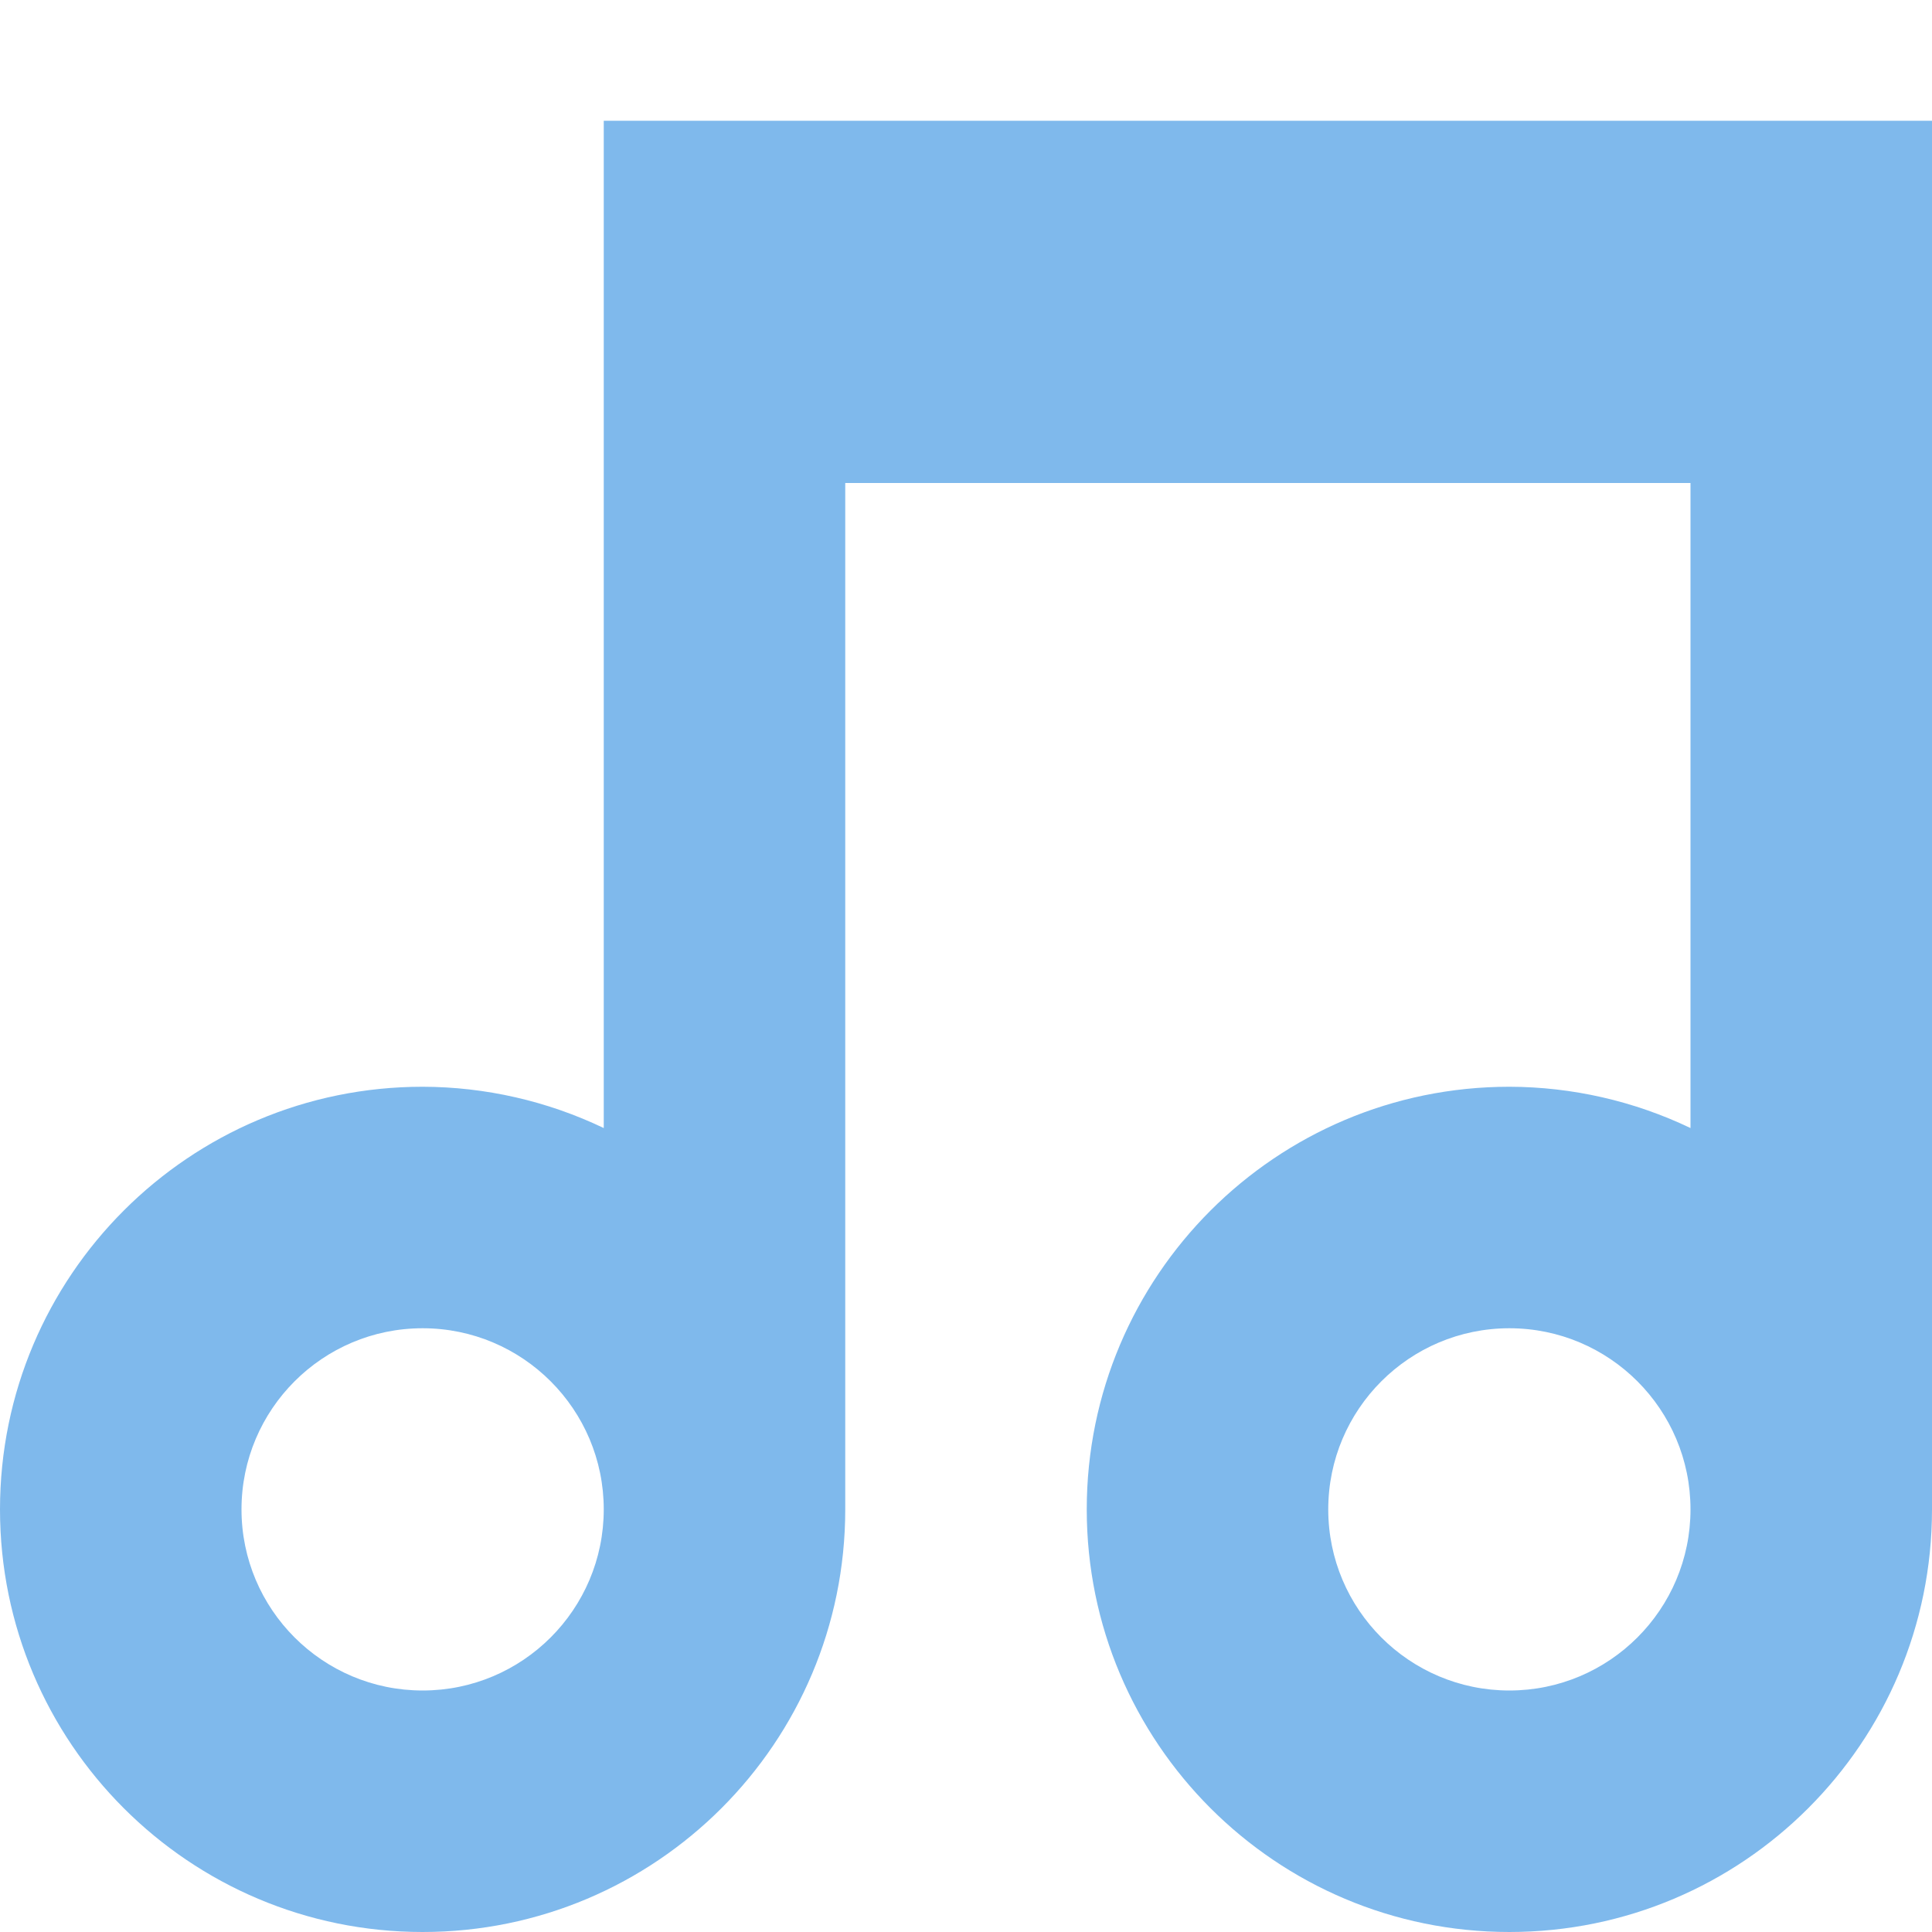
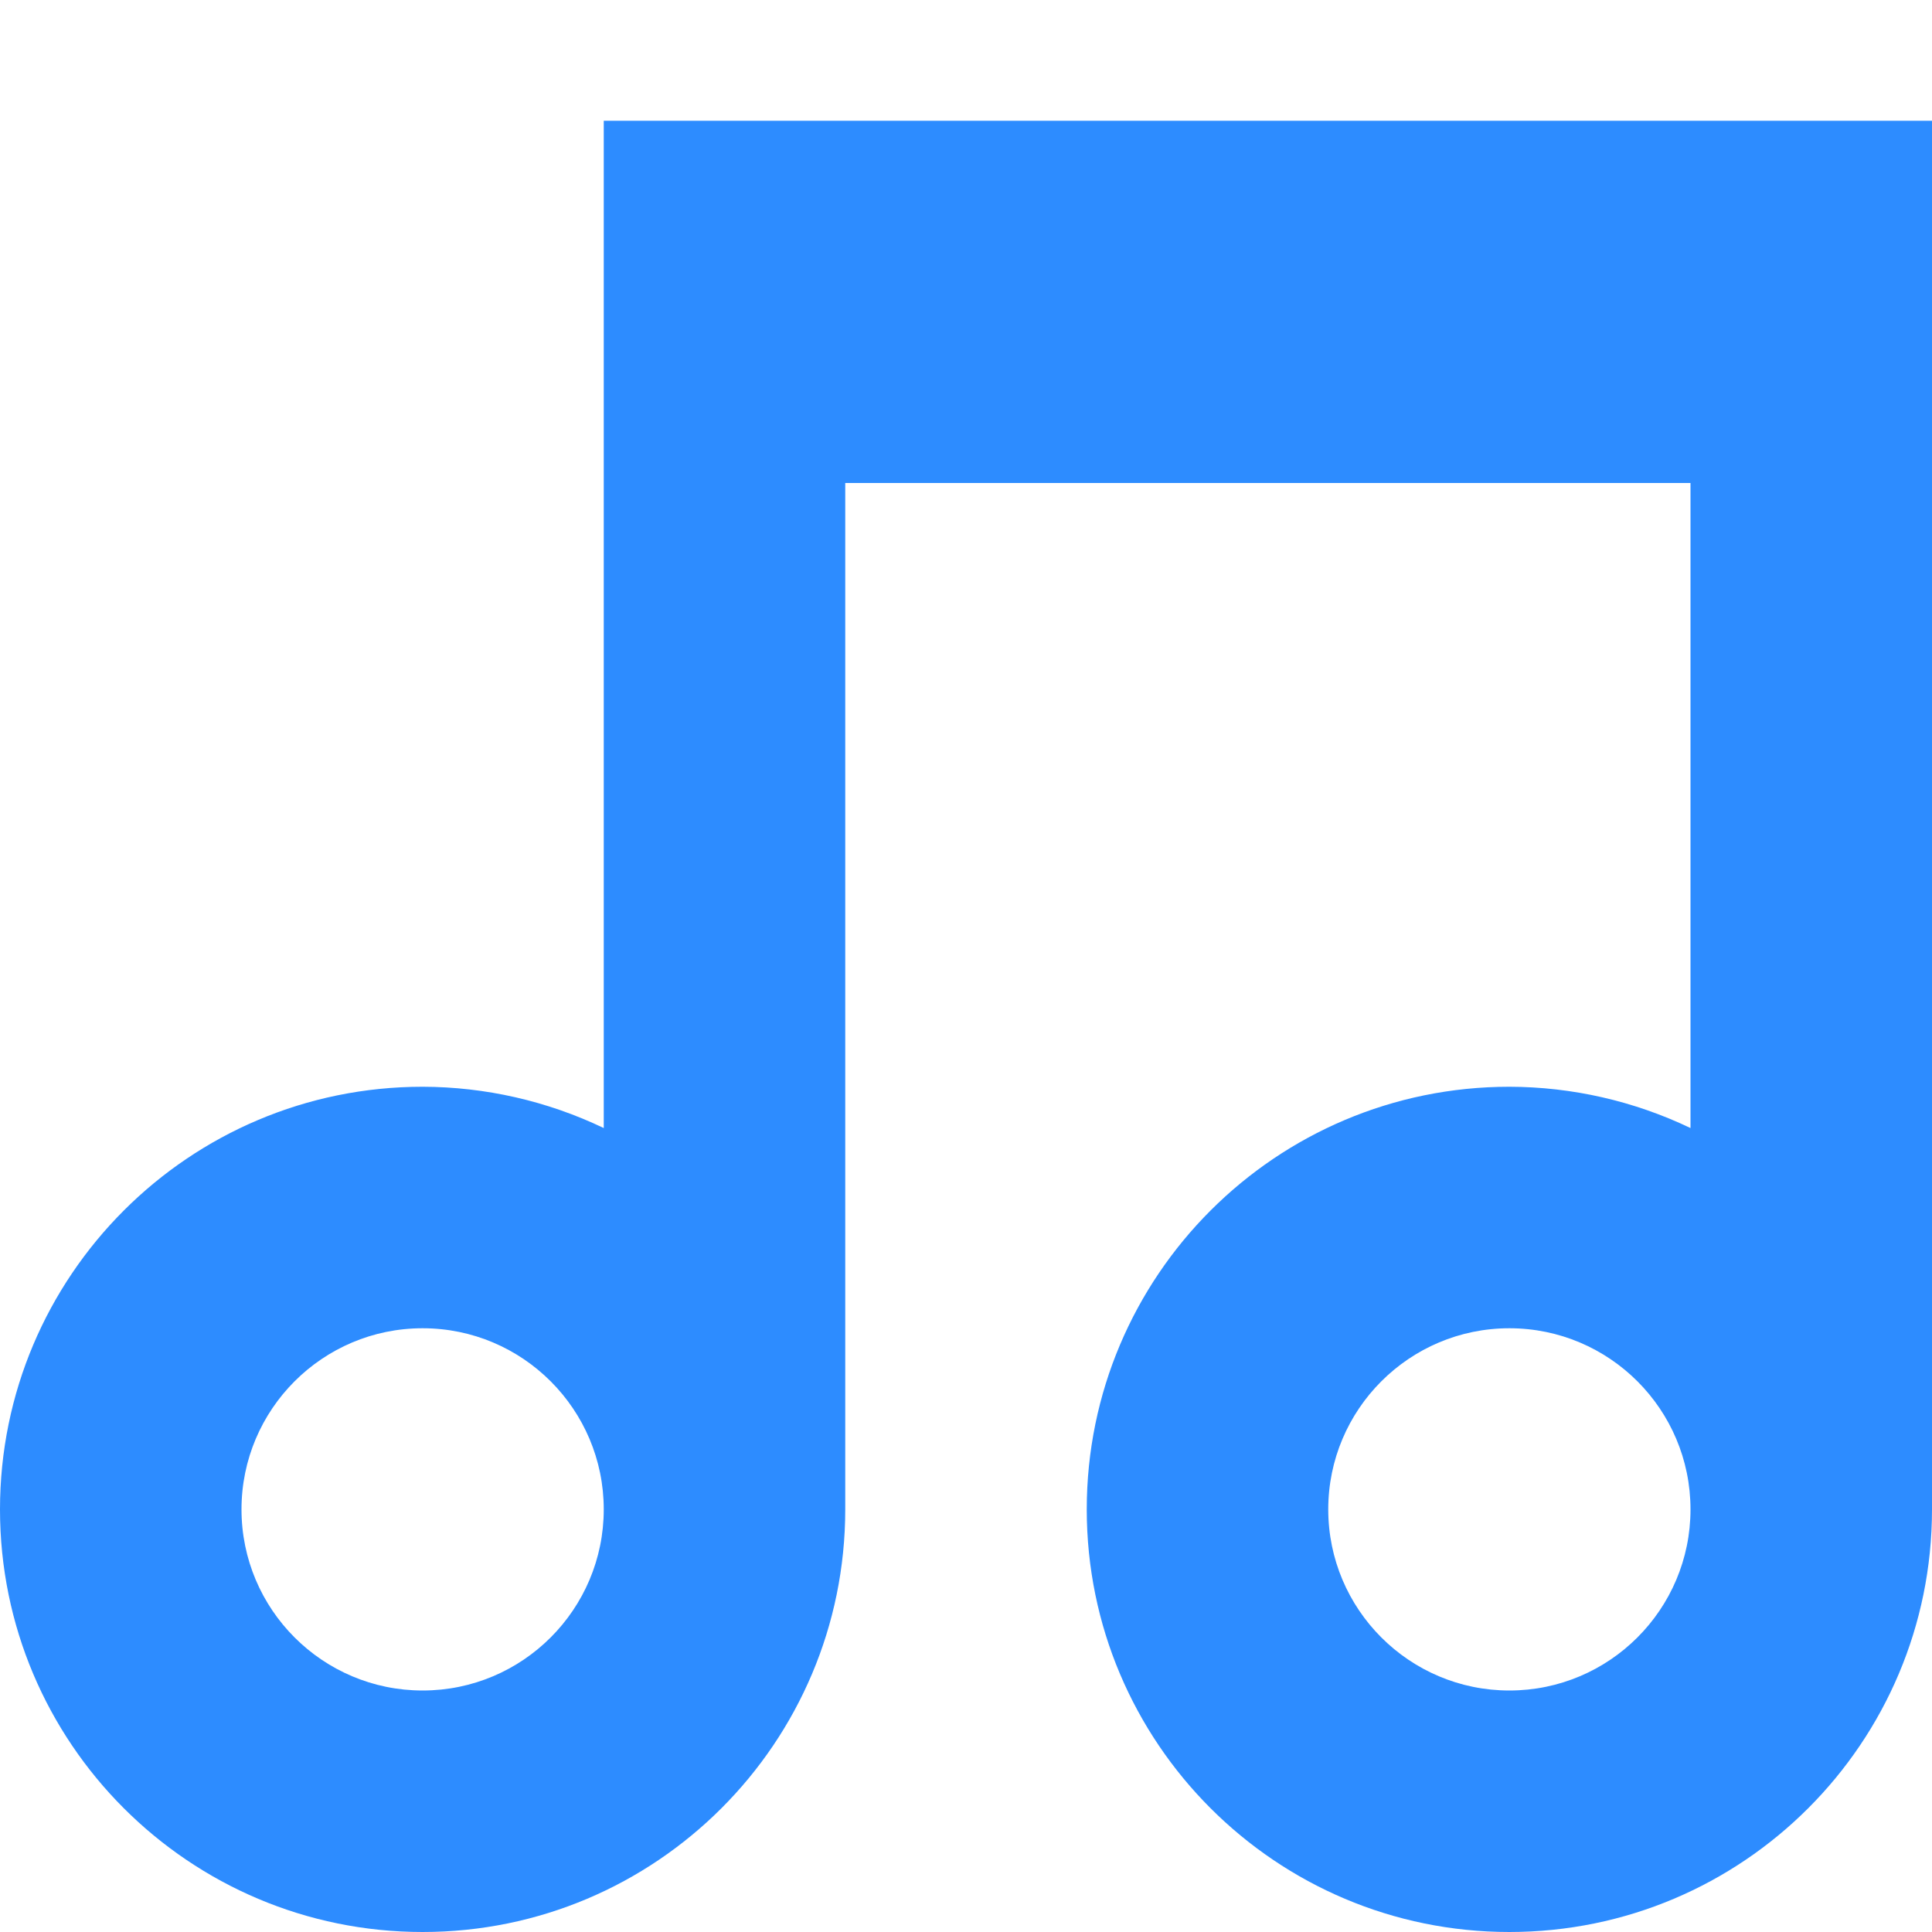
<svg xmlns="http://www.w3.org/2000/svg" width="16" height="16" id="svg4159" version="1.1" viewBox="0 0 16 16">
  <defs id="defs4161">
    </defs>
  <g id="layer1">
-     <path style="fill:#7fb9ec;fill-opacity:1;stroke:none;stroke-opacity:1" d="M 5,1 V 9.342 C 4.532,9.118 4.019,9.001 3.5,9 1.567,9 0,10.567 0,12.5 0,14.433 1.567,16 3.5,16 5.433,16 7,14.433 7,12.5 6.998,12.333 6.985,12.165 6.959,12 L 7,12.5 V 4 h 7 V 9.342 C 13.532,9.118 13.019,9.001 12.5,9 10.567,9 9,10.567 9,12.5 9,14.433 10.567,16 12.5,16 14.433,16 16,14.433 16,12.5 15.998,12.333 15.985,12.165 15.959,12 L 16,12.5 V 1 H 14 7 Z M 3.5,11 C 4.328,11 5,11.672 5,12.5 5,13.328 4.328,14 3.5,14 2.672,14 2,13.328 2,12.5 2,11.672 2.672,11 3.5,11 Z m 9,0 C 13.328,11 14,11.672 14,12.5 14,13.328 13.328,14 12.5,14 11.672,14 11,13.328 11,12.5 11,11.672 11.672,11 12.5,11 Z" id="path817" />
+     <path style="fill:#2d8cff;fill-opacity:1;stroke:none;stroke-opacity:1" d="M 5,1 V 9.342 C 4.532,9.118 4.019,9.001 3.5,9 1.567,9 0,10.567 0,12.5 0,14.433 1.567,16 3.5,16 5.433,16 7,14.433 7,12.5 6.998,12.333 6.985,12.165 6.959,12 L 7,12.5 V 4 h 7 V 9.342 C 13.532,9.118 13.019,9.001 12.5,9 10.567,9 9,10.567 9,12.5 9,14.433 10.567,16 12.5,16 14.433,16 16,14.433 16,12.5 15.998,12.333 15.985,12.165 15.959,12 L 16,12.5 V 1 H 14 7 Z M 3.5,11 C 4.328,11 5,11.672 5,12.5 5,13.328 4.328,14 3.5,14 2.672,14 2,13.328 2,12.5 2,11.672 2.672,11 3.5,11 Z m 9,0 C 13.328,11 14,11.672 14,12.5 14,13.328 13.328,14 12.5,14 11.672,14 11,13.328 11,12.5 11,11.672 11.672,11 12.5,11 Z" id="path817" />
  </g>
</svg>
